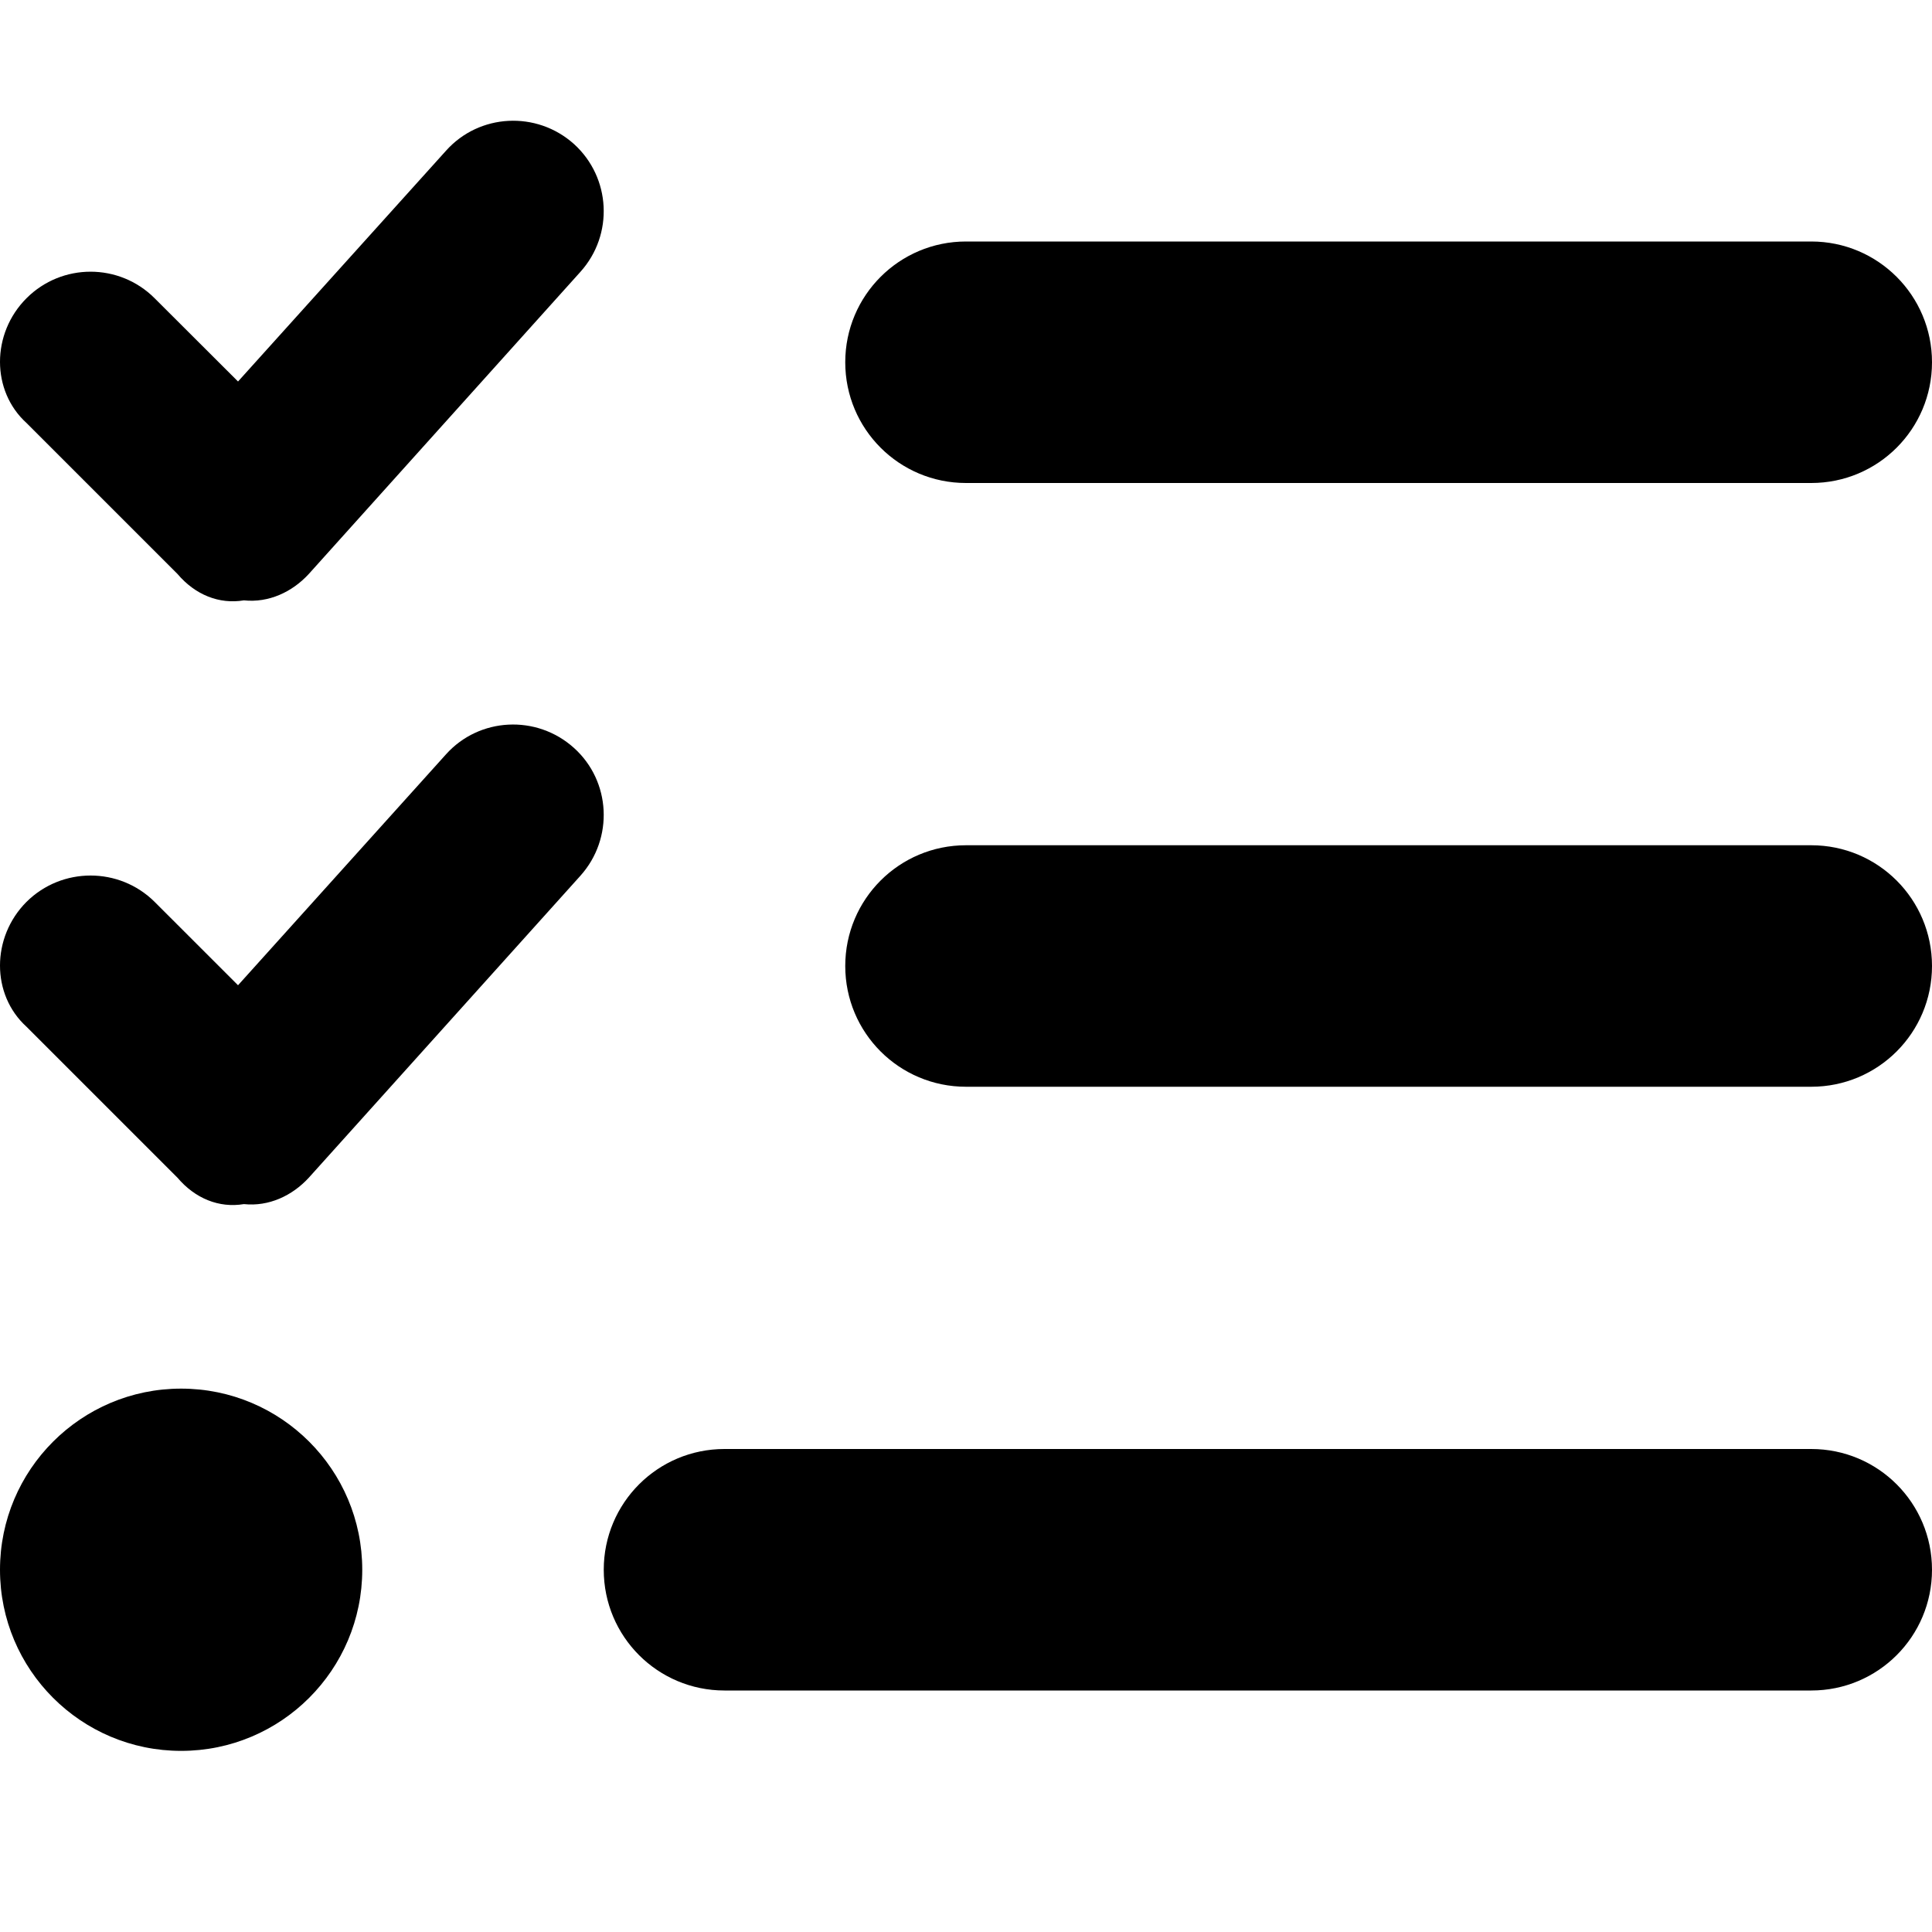
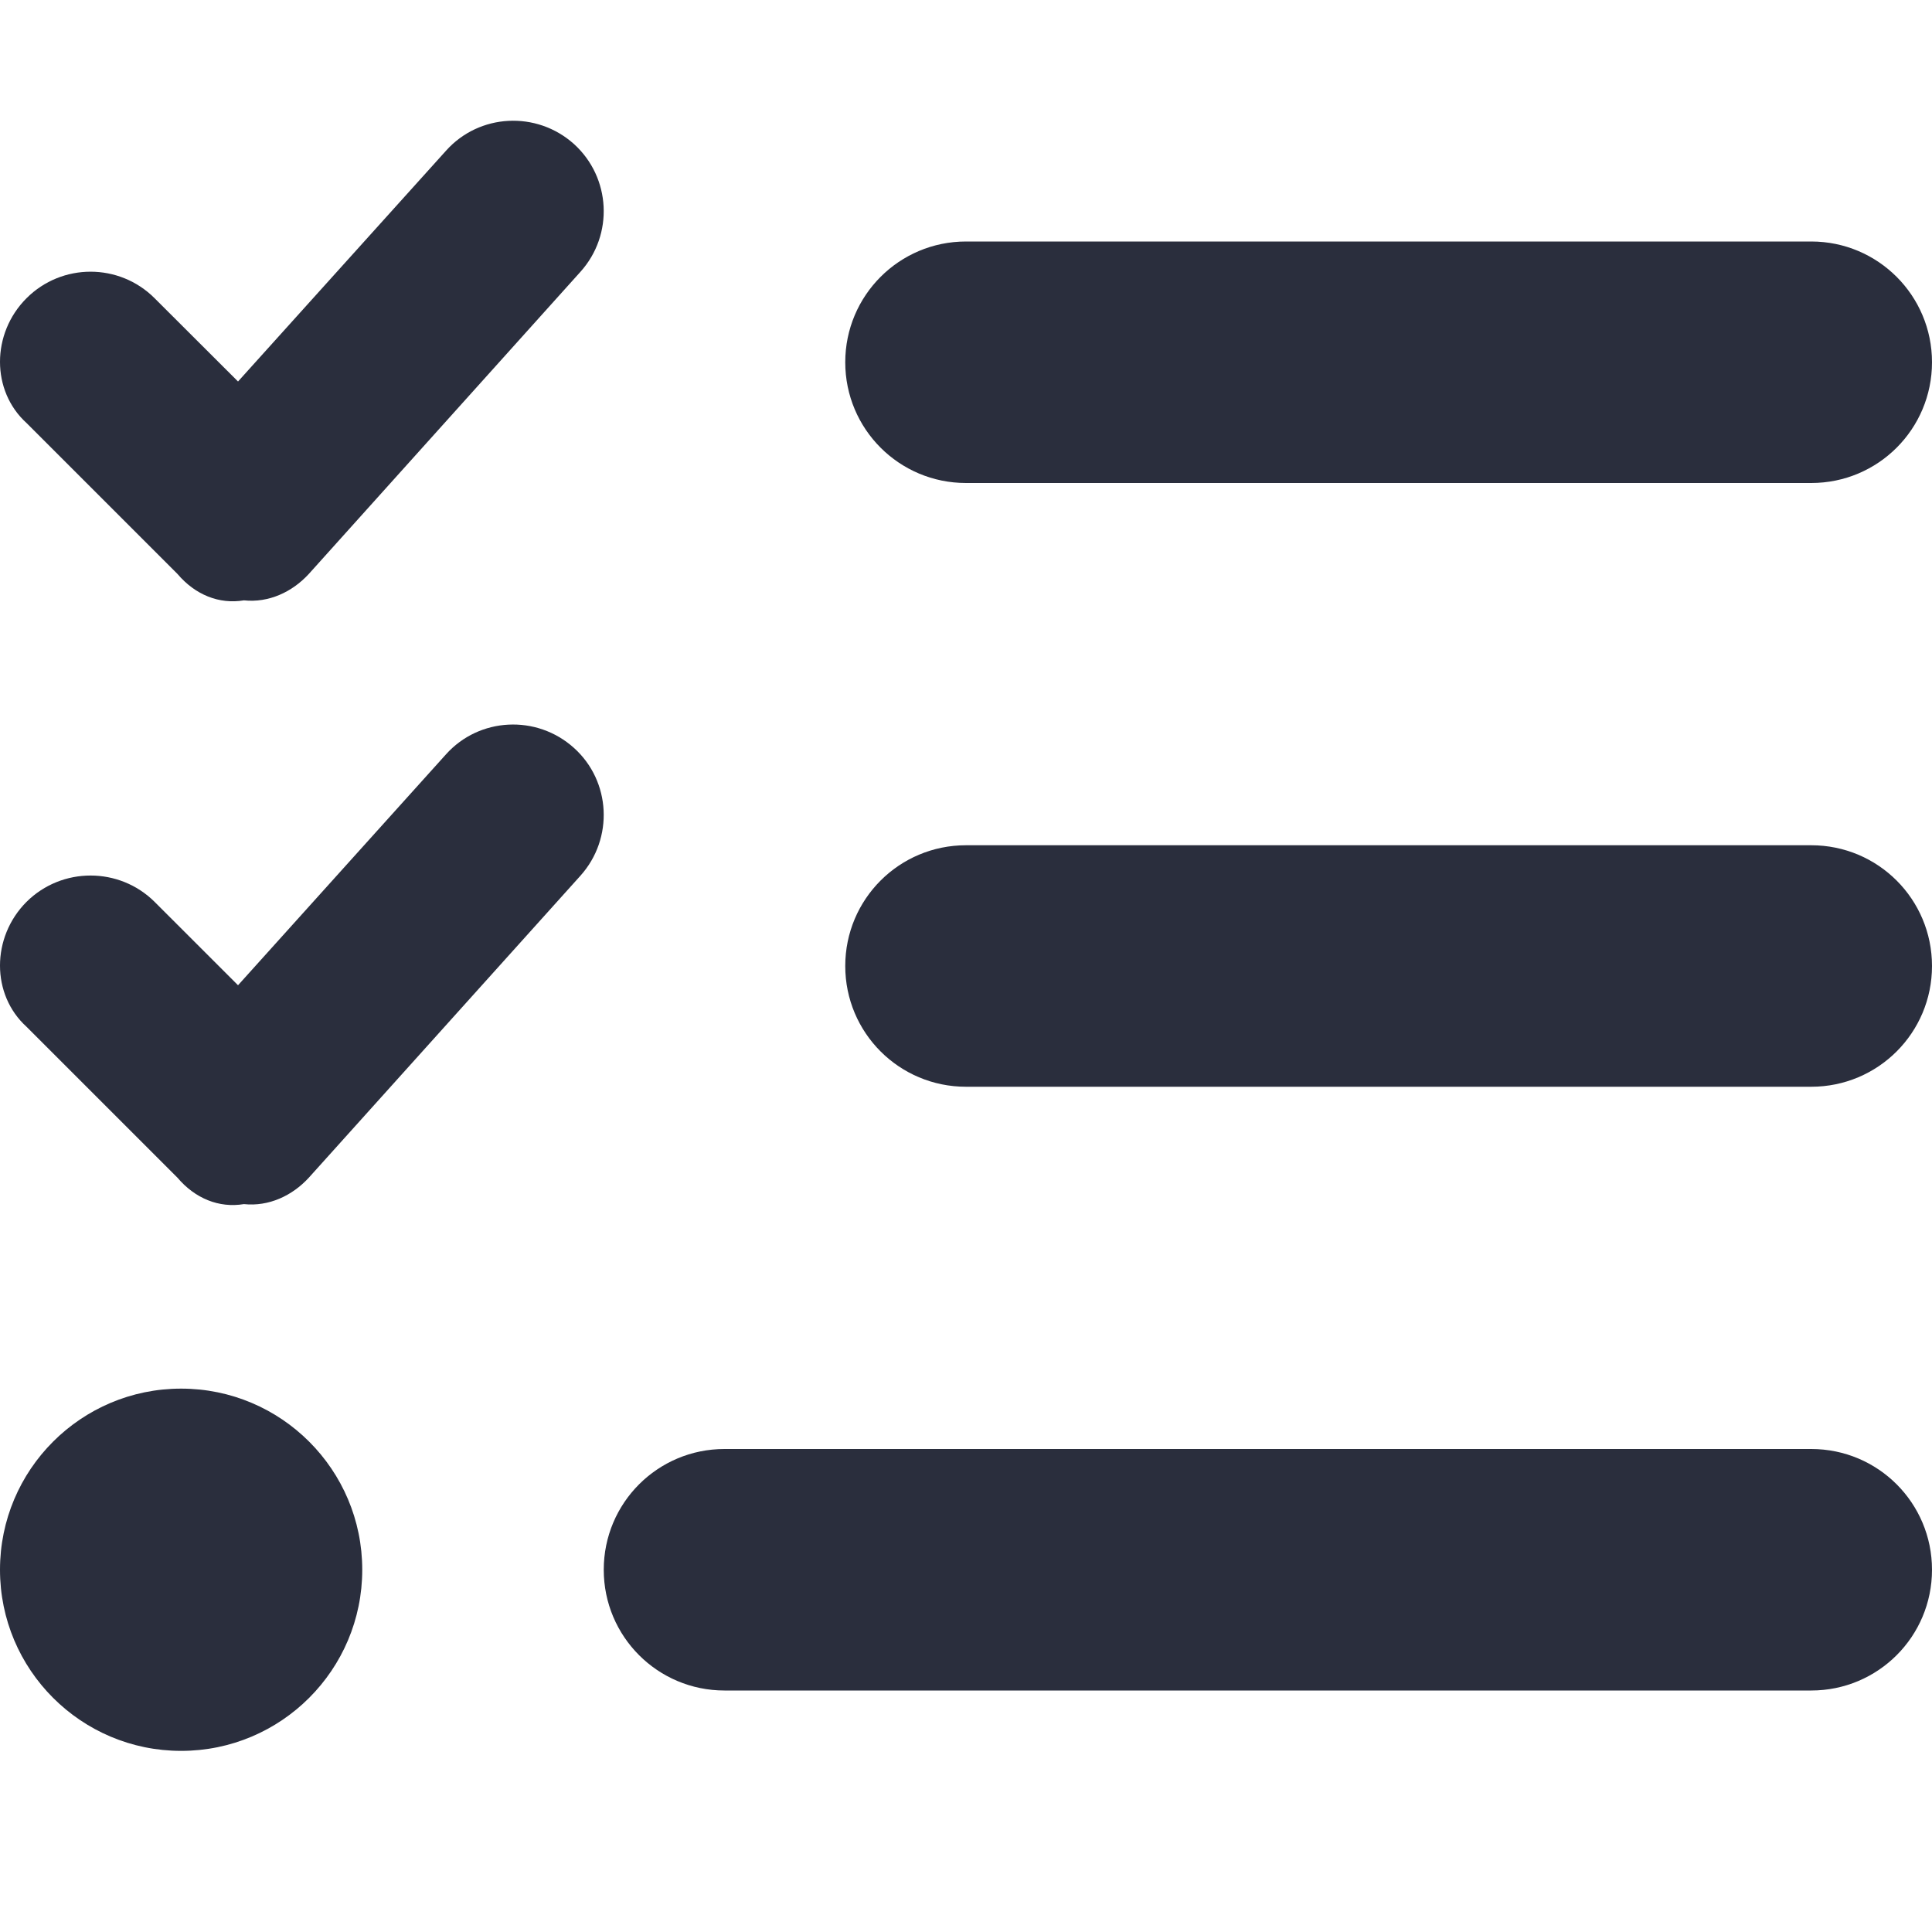
<svg xmlns="http://www.w3.org/2000/svg" viewBox="0 0 512 512">
-   <path d="M152.1 38.16C161.9 47.03 162.7 62.2 153.8 72.06L81.84 152.1C77.43 156.9 71.21 159.8 64.63 159.1C58.05 160.2 51.69 157.6 47.03 152.1L7.029 112.1C-2.343 103.6-2.343 88.4 7.029 79.03C16.4 69.66 31.6 69.66 40.97 79.03L63.08 101.1L118.2 39.94C127 30.09 142.2 29.29 152.1 38.16V38.16zM152.1 198.2C161.9 207 162.7 222.2 153.8 232.1L81.84 312.1C77.43 316.9 71.21 319.8 64.63 319.1C58.05 320.2 51.69 317.6 47.03 312.1L7.029 272.1C-2.343 263.6-2.343 248.4 7.029 239C16.4 229.7 31.6 229.7 40.97 239L63.08 261.1L118.2 199.9C127 190.1 142.2 189.3 152.1 198.2V198.2zM224 96C224 78.33 238.3 64 256 64H480C497.7 64 512 78.33 512 96C512 113.7 497.7 128 480 128H256C238.3 128 224 113.7 224 96V96zM224 256C224 238.3 238.3 224 256 224H480C497.7 224 512 238.3 512 256C512 273.7 497.7 288 480 288H256C238.3 288 224 273.7 224 256zM160 416C160 398.3 174.3 384 192 384H480C497.7 384 512 398.3 512 416C512 433.7 497.7 448 480 448H192C174.3 448 160 433.7 160 416zM0 416C0 389.5 21.49 368 48 368C74.51 368 96 389.5 96 416C96 442.5 74.51 464 48 464C21.49 464 0 442.5 0 416z" />
+   <path fill="#2a2e3d" d="M152.1 38.16C161.9 47.03 162.7 62.2 153.8 72.06L81.84 152.1C77.43 156.9 71.21 159.8 64.63 159.1C58.05 160.2 51.69 157.6 47.03 152.1L7.029 112.1C-2.343 103.6-2.343 88.4 7.029 79.03C16.4 69.66 31.6 69.66 40.97 79.03L63.08 101.1L118.2 39.94C127 30.09 142.2 29.29 152.1 38.16V38.16zM152.1 198.2C161.9 207 162.7 222.2 153.8 232.1L81.84 312.1C77.43 316.9 71.21 319.8 64.63 319.1C58.05 320.2 51.69 317.6 47.03 312.1L7.029 272.1C-2.343 263.6-2.343 248.4 7.029 239C16.4 229.7 31.6 229.7 40.97 239L63.08 261.1L118.2 199.9C127 190.1 142.2 189.3 152.1 198.2V198.2zM224 96C224 78.33 238.3 64 256 64H480C497.7 64 512 78.33 512 96C512 113.7 497.7 128 480 128H256C238.3 128 224 113.7 224 96V96zM224 256C224 238.3 238.3 224 256 224H480C497.7 224 512 238.3 512 256C512 273.7 497.7 288 480 288H256C238.3 288 224 273.7 224 256zM160 416C160 398.3 174.3 384 192 384H480C497.7 384 512 398.3 512 416C512 433.7 497.7 448 480 448H192C174.3 448 160 433.7 160 416zM0 416C0 389.5 21.49 368 48 368C74.51 368 96 389.5 96 416C96 442.5 74.51 464 48 464C21.49 464 0 442.5 0 416z" />
</svg>
